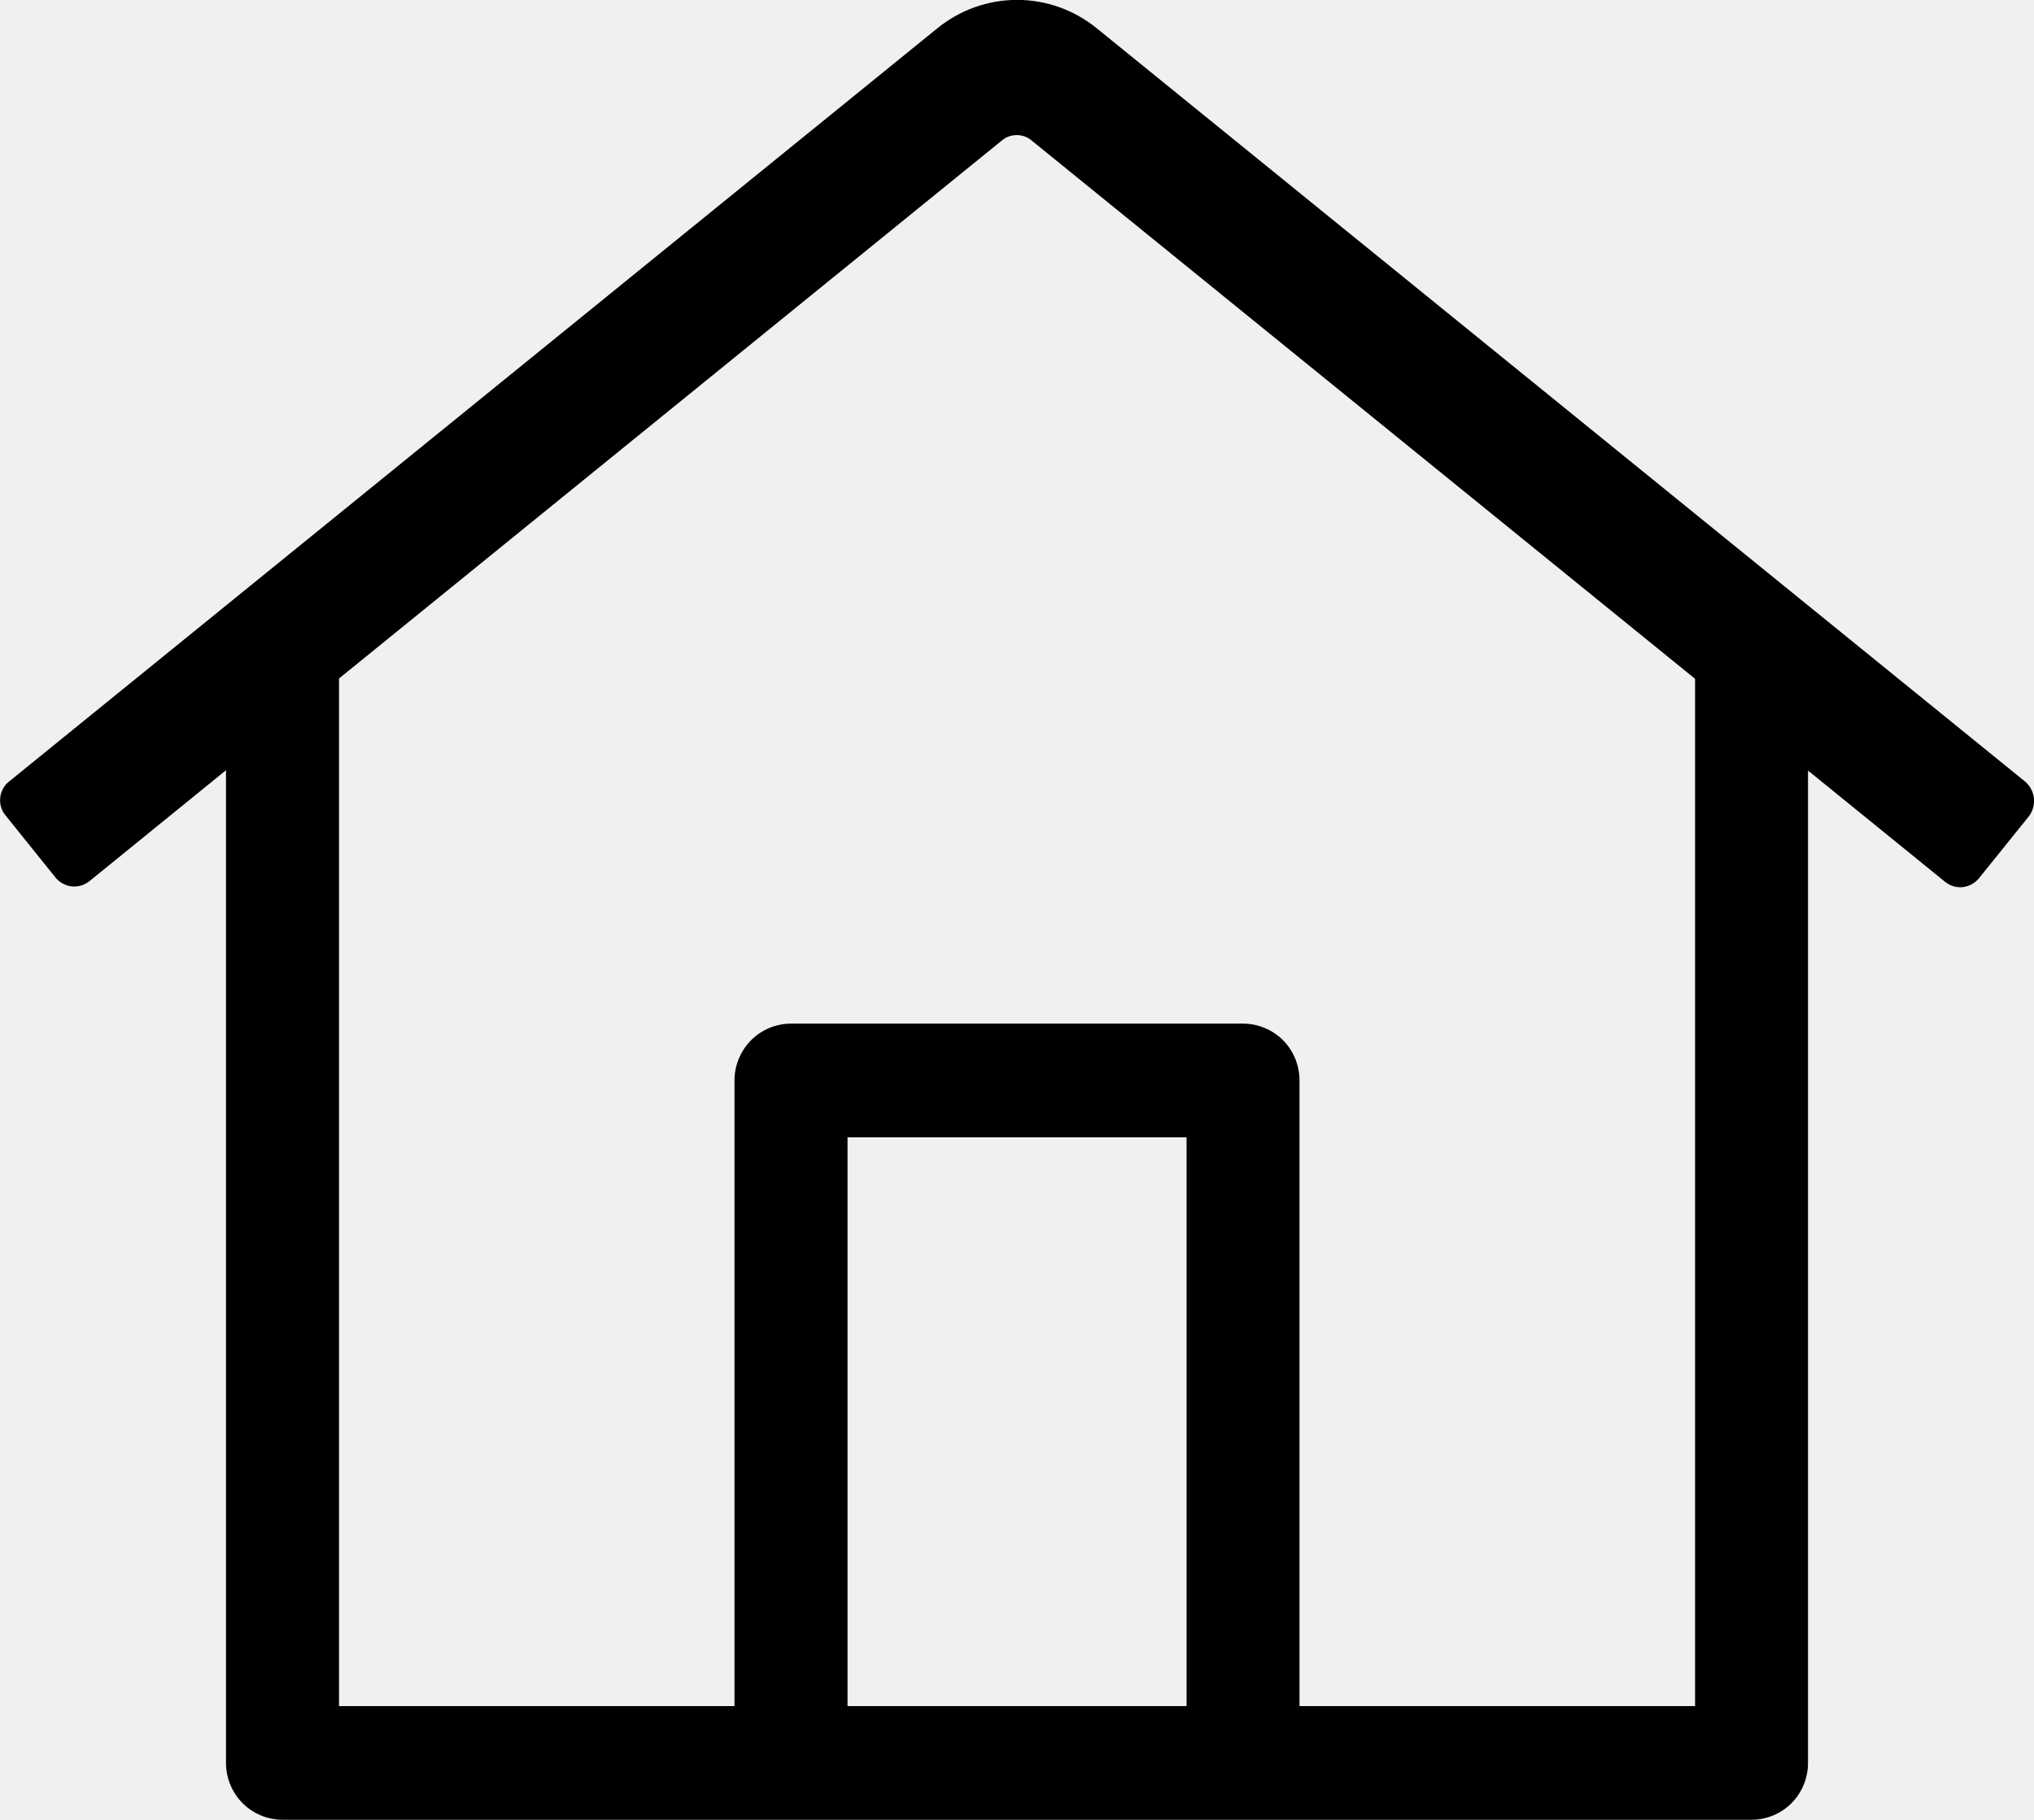
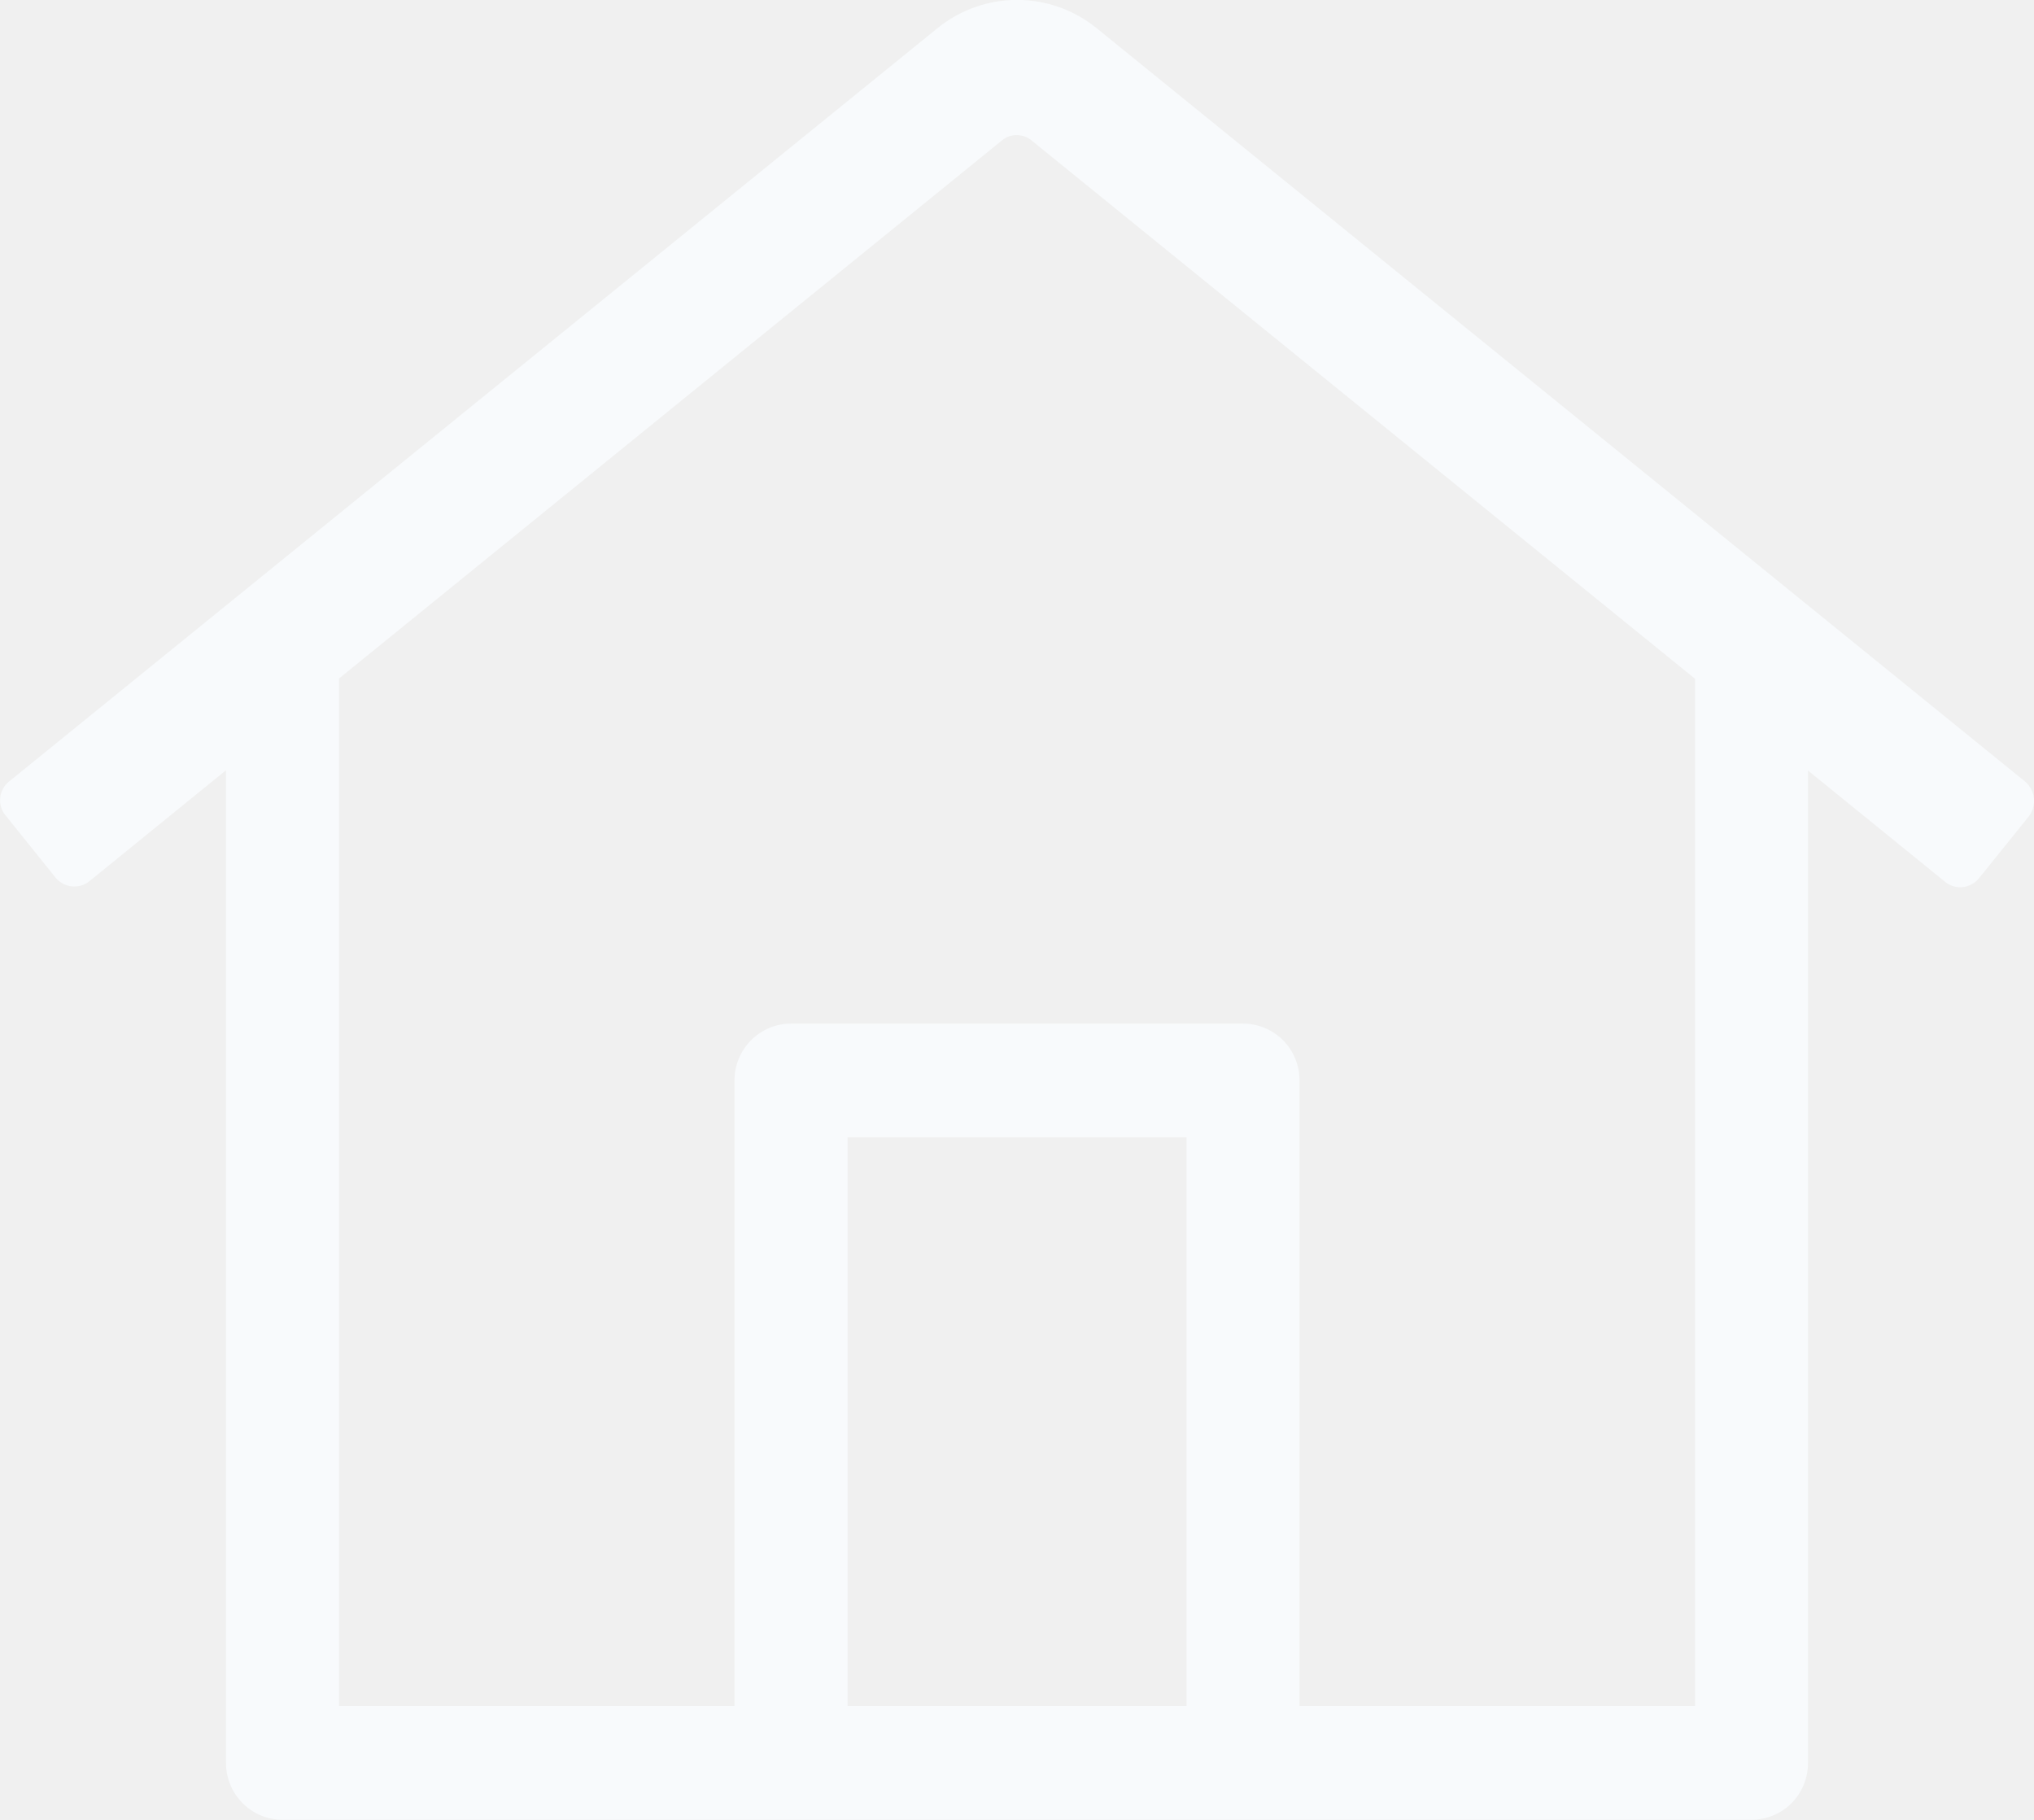
<svg xmlns="http://www.w3.org/2000/svg" width="19" height="17" viewBox="0 0 19 17" fill="none">
  <g clip-path="url(#clip0_2102_86)">
-     <path d="M18.917 7.301L10.246 0.265C10.035 0.093 9.772 -0.001 9.5 -0.001C9.229 -0.001 8.966 0.093 8.755 0.265L0.084 7.301C0.061 7.319 0.042 7.342 0.028 7.368C0.014 7.394 0.005 7.422 0.002 7.452C-0.001 7.481 0.001 7.511 0.01 7.539C0.018 7.567 0.032 7.594 0.051 7.616L0.519 8.198C0.538 8.221 0.561 8.24 0.587 8.254C0.613 8.268 0.641 8.277 0.671 8.28C0.7 8.283 0.73 8.28 0.758 8.272C0.786 8.264 0.813 8.249 0.836 8.231L2.111 7.195V16.468C2.111 16.609 2.167 16.744 2.266 16.844C2.365 16.943 2.499 16.999 2.639 16.999H16.361C16.501 16.999 16.636 16.943 16.735 16.844C16.834 16.744 16.889 16.609 16.889 16.468V7.198L18.169 8.237C18.215 8.275 18.275 8.293 18.334 8.287C18.393 8.28 18.448 8.251 18.486 8.204L18.954 7.623C18.989 7.575 19.006 7.515 18.999 7.455C18.992 7.395 18.963 7.34 18.917 7.301ZM7.917 15.937V10.624H11.084V15.937H7.917ZM15.834 15.937H12.139V10.093C12.139 9.952 12.084 9.817 11.985 9.717C11.886 9.618 11.751 9.562 11.611 9.562H7.389C7.249 9.562 7.115 9.618 7.016 9.717C6.917 9.817 6.861 9.952 6.861 10.093V15.937H3.167V6.338L9.359 1.312C9.398 1.279 9.447 1.262 9.497 1.262C9.548 1.262 9.597 1.279 9.636 1.312L15.834 6.341V15.937Z" fill="black" />
+     <path d="M18.917 7.301L10.246 0.265C10.035 0.093 9.772 -0.001 9.5 -0.001C9.229 -0.001 8.966 0.093 8.755 0.265L0.084 7.301C0.061 7.319 0.042 7.342 0.028 7.368C0.014 7.394 0.005 7.422 0.002 7.452C-0.001 7.481 0.001 7.511 0.01 7.539C0.018 7.567 0.032 7.594 0.051 7.616L0.519 8.198C0.538 8.221 0.561 8.24 0.587 8.254C0.613 8.268 0.641 8.277 0.671 8.28C0.7 8.283 0.73 8.28 0.758 8.272C0.786 8.264 0.813 8.249 0.836 8.231L2.111 7.195V16.468C2.111 16.609 2.167 16.744 2.266 16.844C2.365 16.943 2.499 16.999 2.639 16.999H16.361C16.501 16.999 16.636 16.943 16.735 16.844C16.834 16.744 16.889 16.609 16.889 16.468V7.198L18.169 8.237C18.215 8.275 18.275 8.293 18.334 8.287C18.393 8.28 18.448 8.251 18.486 8.204L18.954 7.623C18.989 7.575 19.006 7.515 18.999 7.455C18.992 7.395 18.963 7.34 18.917 7.301ZM7.917 15.937V10.624H11.084V15.937H7.917ZM15.834 15.937H12.139V10.093C12.139 9.952 12.084 9.817 11.985 9.717C11.886 9.618 11.751 9.562 11.611 9.562H7.389C7.249 9.562 7.115 9.618 7.016 9.717C6.917 9.817 6.861 9.952 6.861 10.093V15.937H3.167V6.338L9.359 1.312C9.398 1.279 9.447 1.262 9.497 1.262C9.548 1.262 9.597 1.279 9.636 1.312L15.834 6.341V15.937Z" fill="#f8fafc" />
  </g>
  <defs>
    <clipPath id="clip0_2102_86">
      <rect width="19" height="17" fill="white" />
    </clipPath>
  </defs>
</svg>
